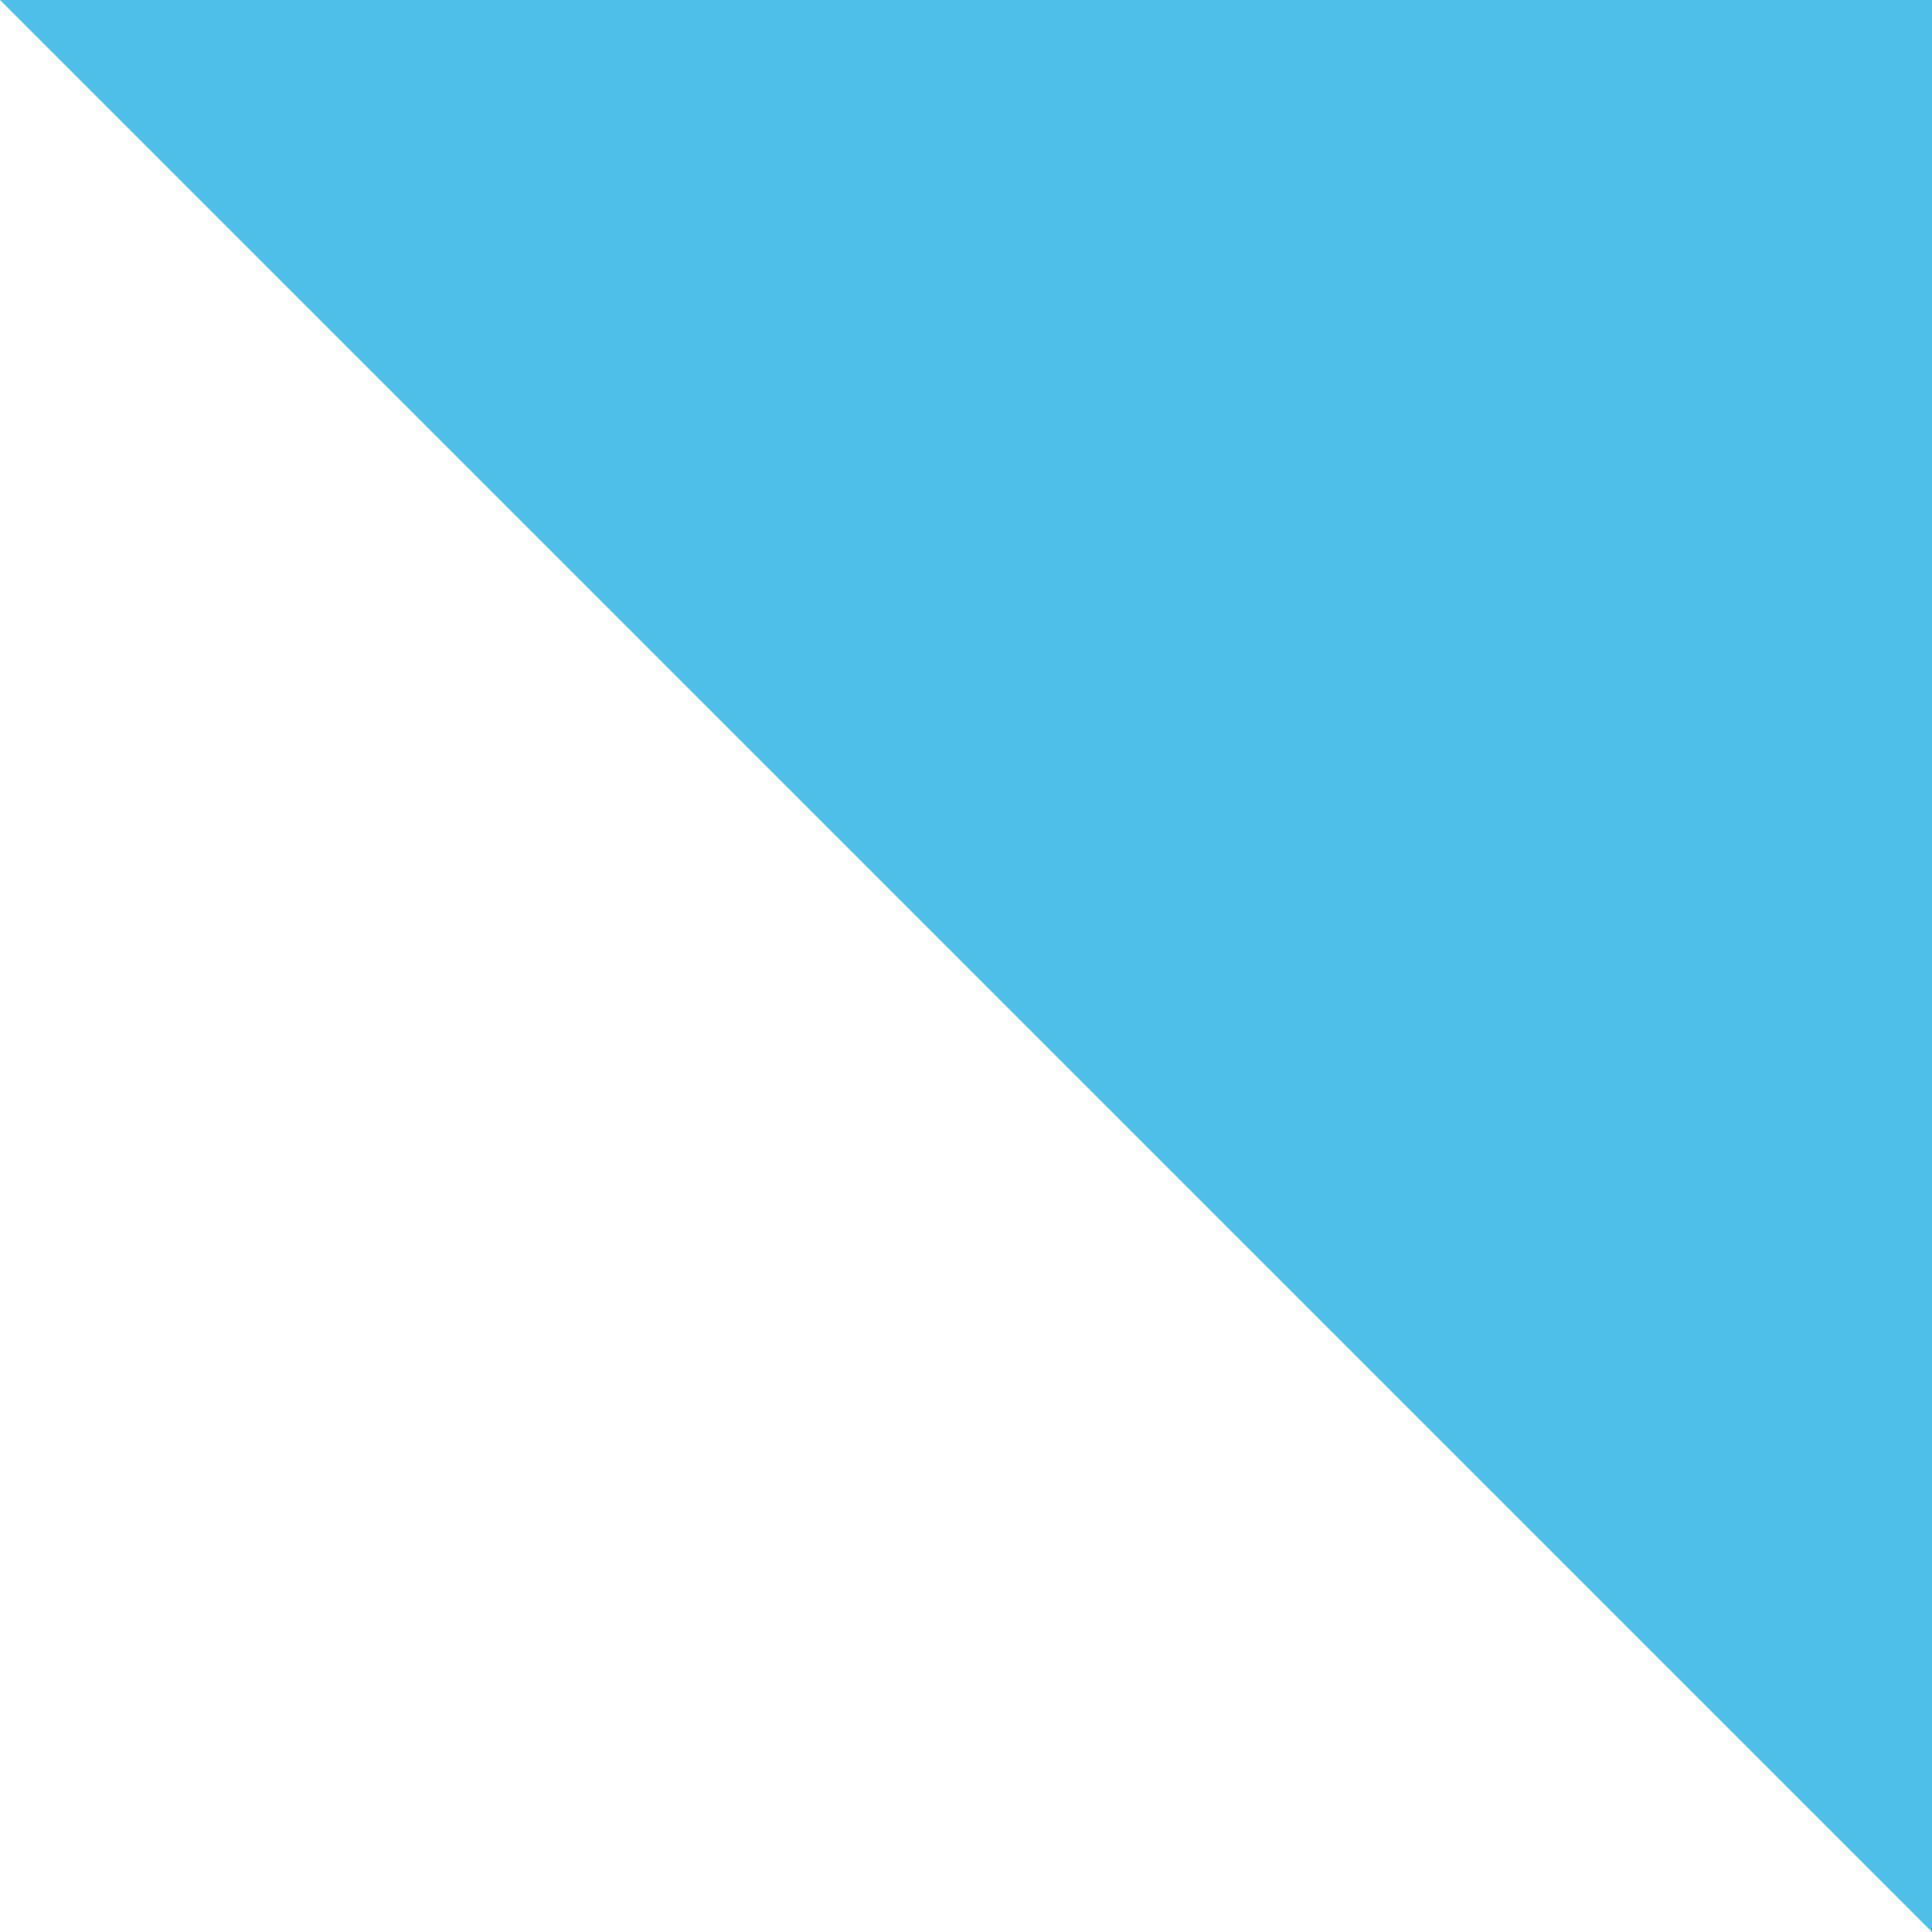
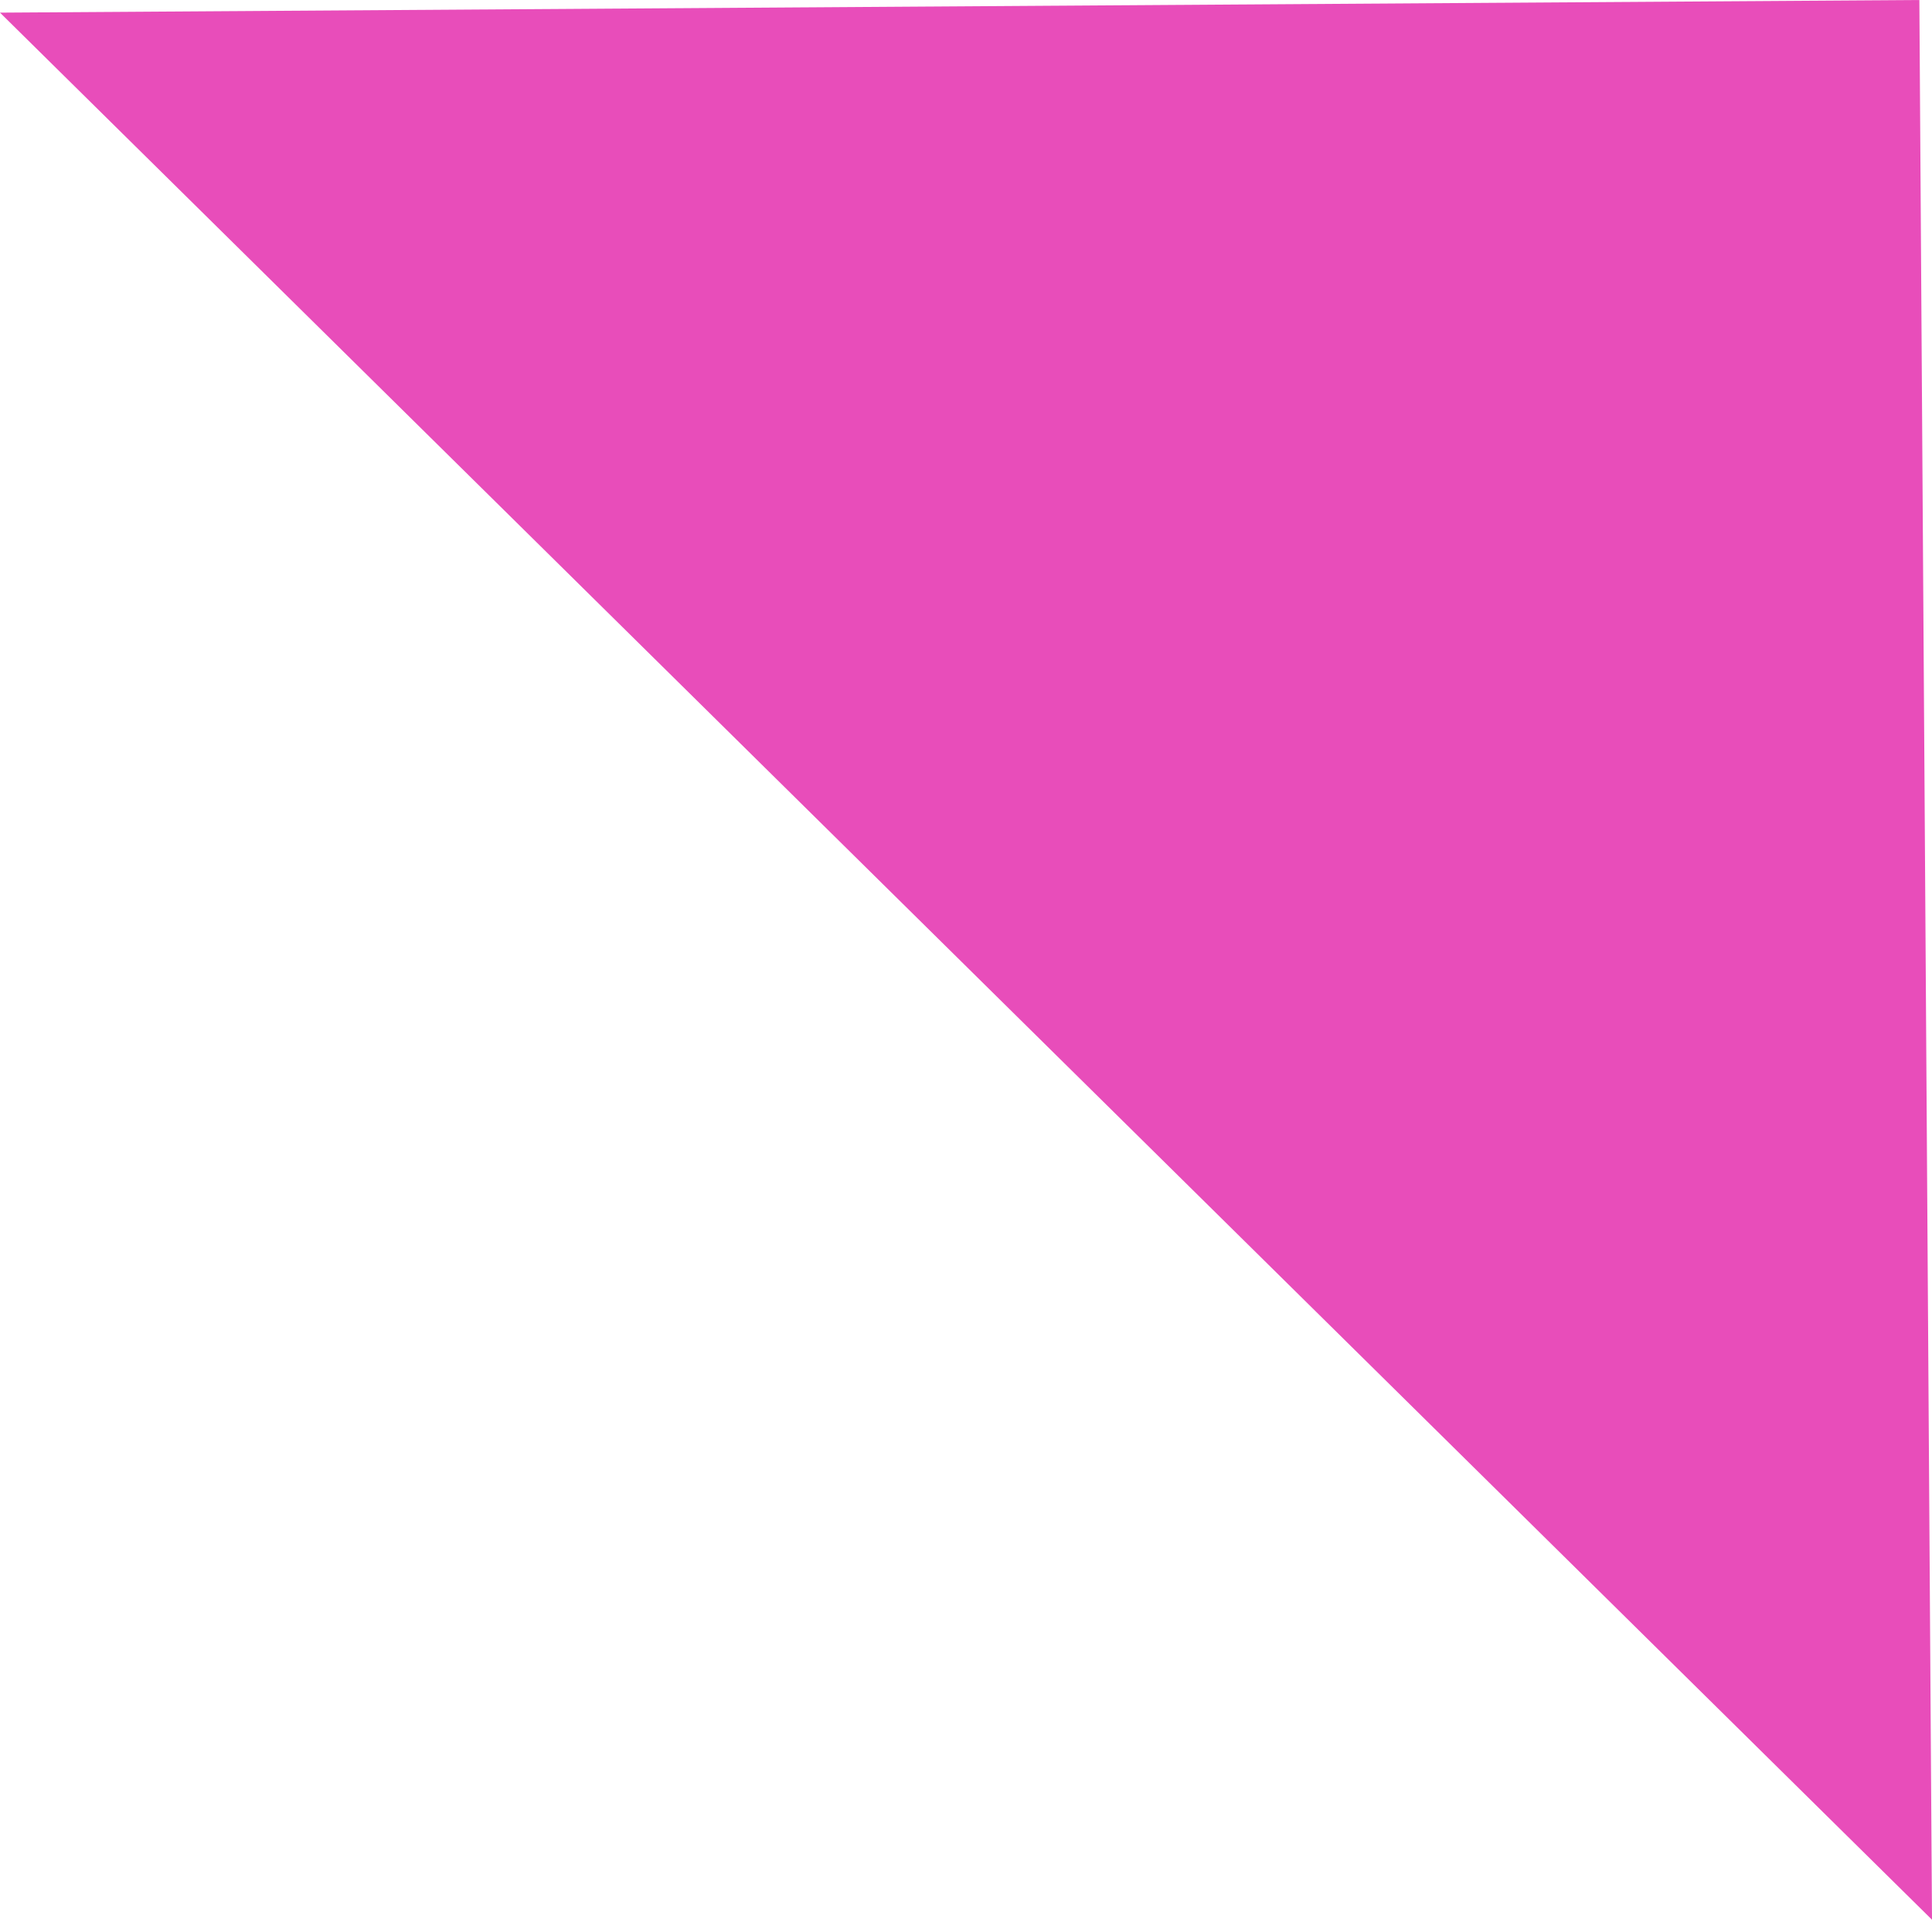
- <svg xmlns="http://www.w3.org/2000/svg" version="1.1" width="198.198" height="198.198" viewBox="0,0,198.198,198.198">
-   <g transform="translate(-140.9012,-80.9012)">
-     <g data-paper-data="{&quot;isPaintingLayer&quot;:true}" fill="#4ebfe9" fill-rule="nonzero" stroke="none" stroke-width="0" stroke-linecap="butt" stroke-linejoin="miter" stroke-miterlimit="10" stroke-dasharray="" stroke-dashoffset="0" style="mix-blend-mode: normal">
-       <path d="M140.901,80.901h198.198v198.198z" />
+ <svg xmlns="http://www.w3.org/2000/svg" version="1.1" width="197.464" height="196.172" viewBox="0,0,197.464,196.172">
+   <g transform="translate(-141.2682,-81.91413)">
+     <g data-paper-data="{&quot;isPaintingLayer&quot;:true}" fill="#e84dba" fill-rule="nonzero" stroke="none" stroke-width="0" stroke-linecap="butt" stroke-linejoin="miter" stroke-miterlimit="10" stroke-dasharray="" stroke-dashoffset="0" style="mix-blend-mode: normal">
+       <path d="M338.732,278.086l-197.464,-194.88l196.172,-1.292z" />
    </g>
  </g>
</svg>
